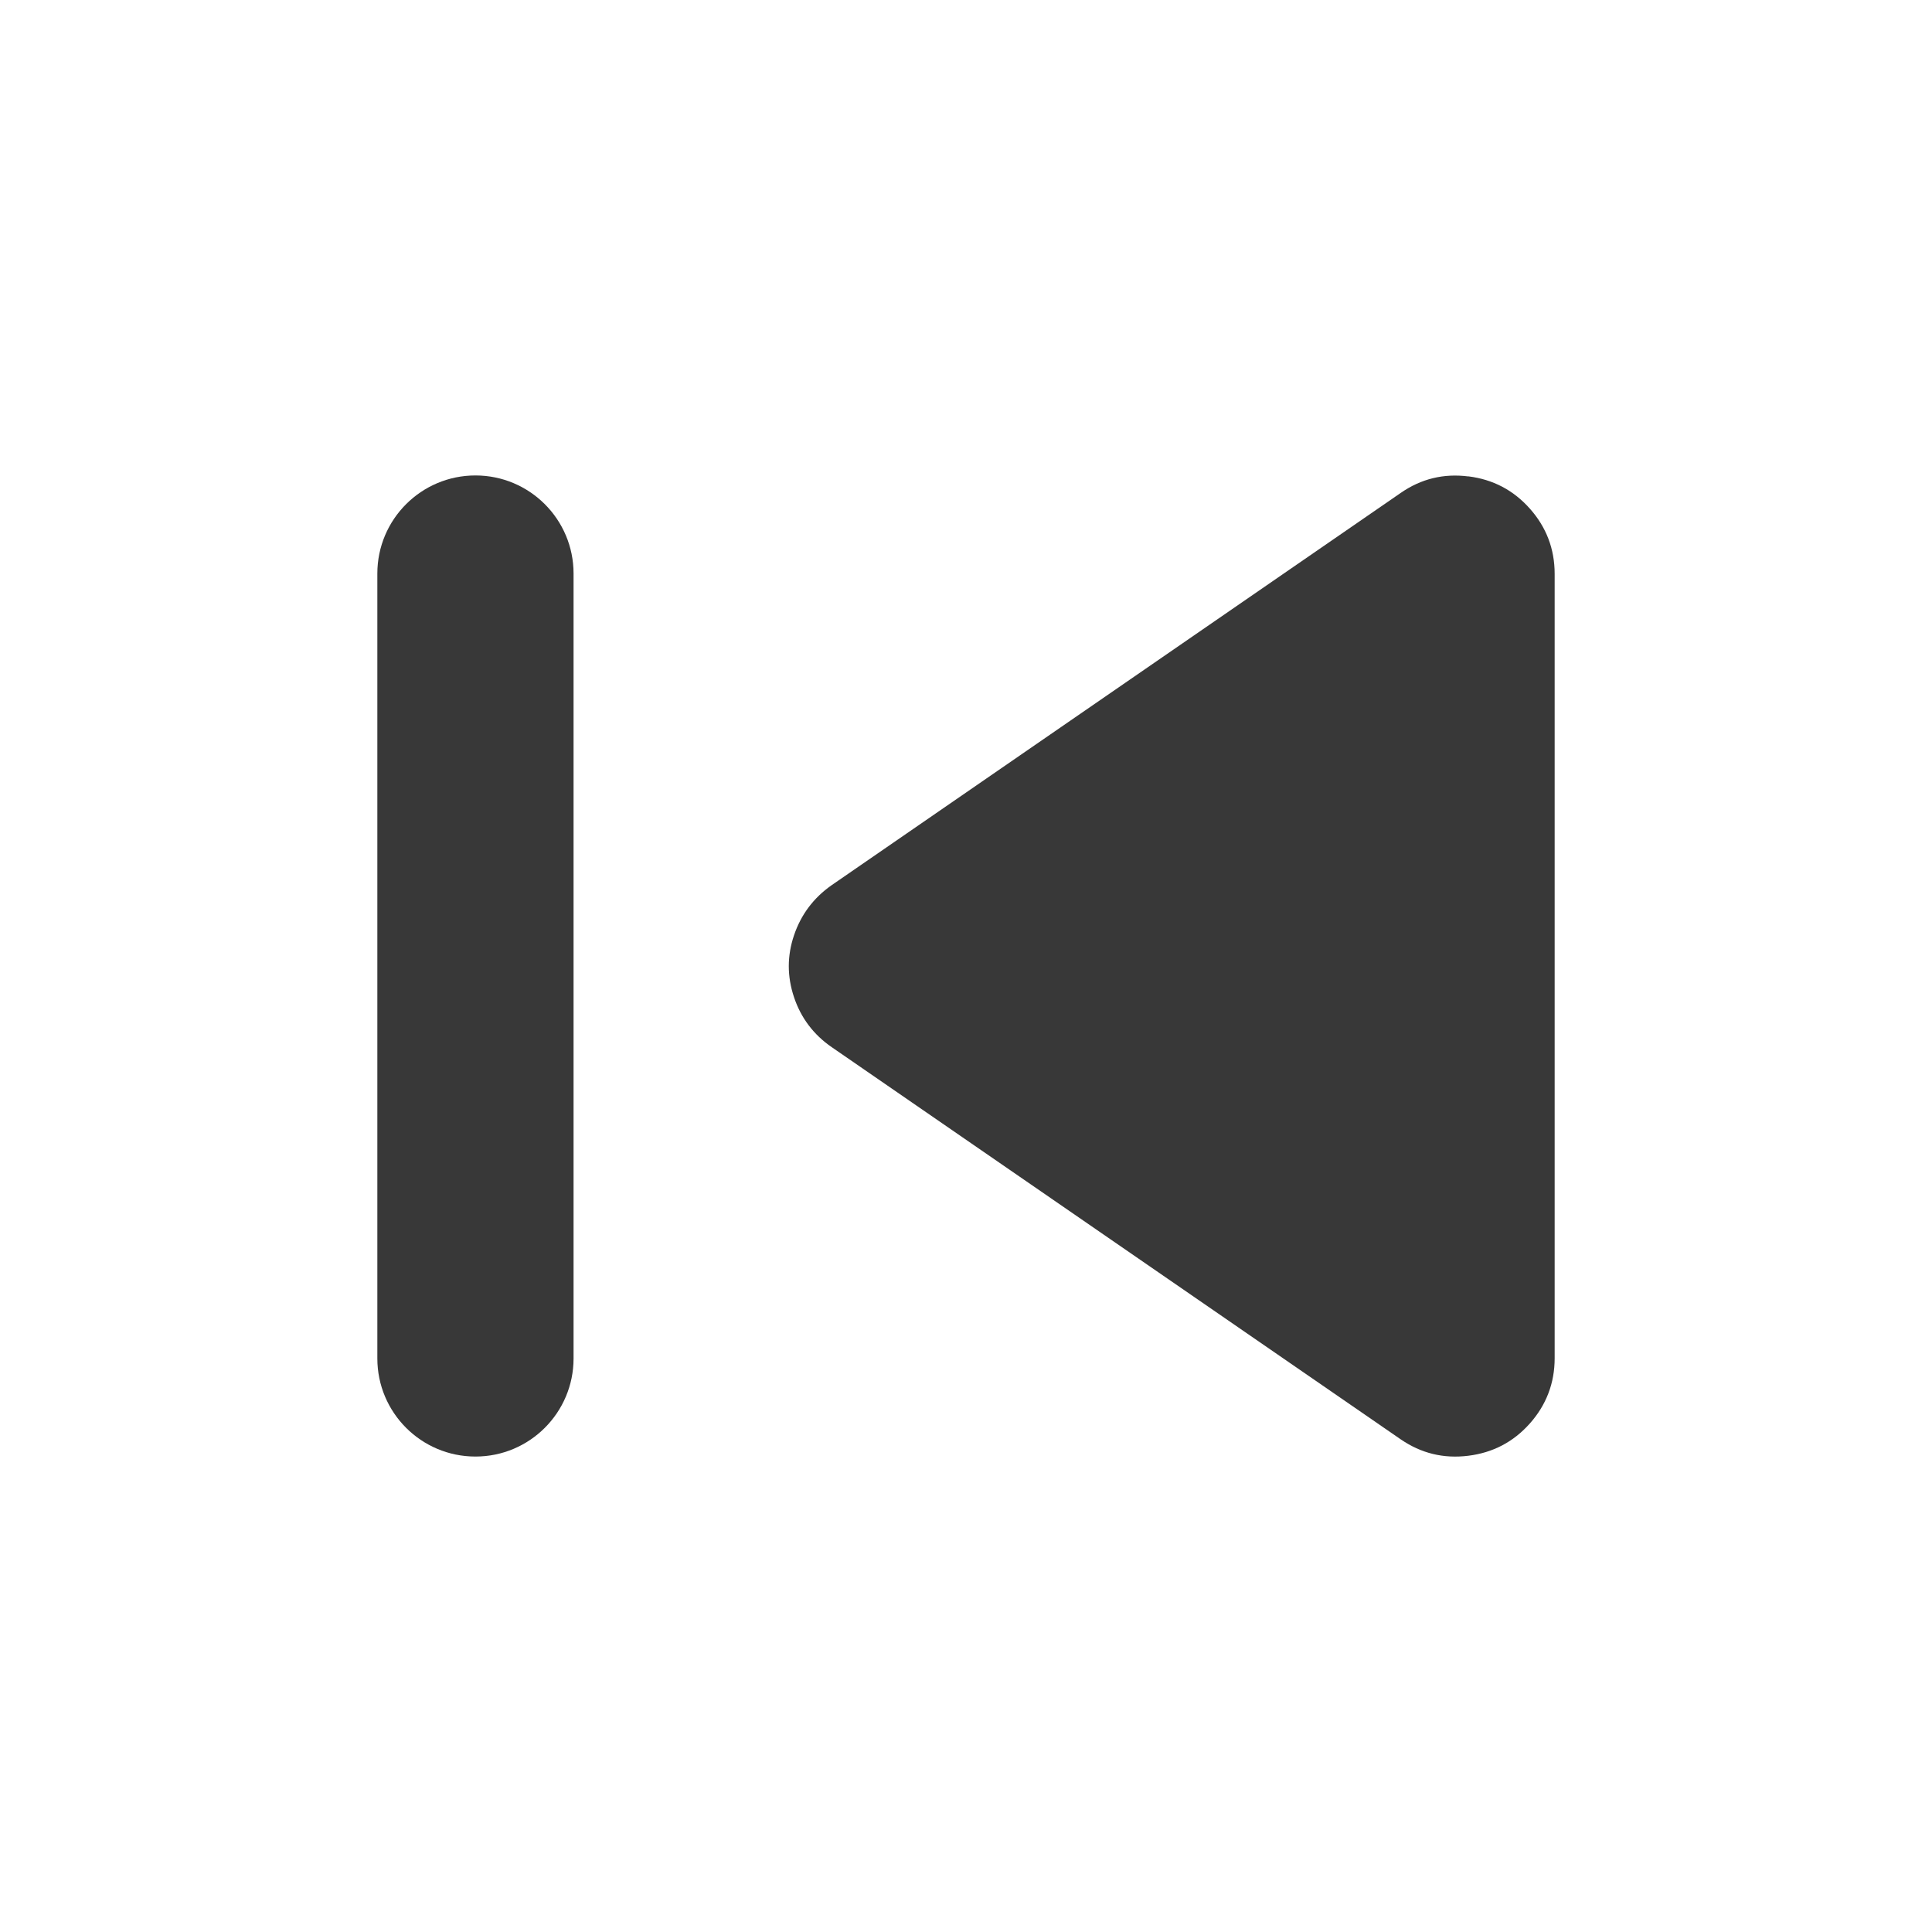
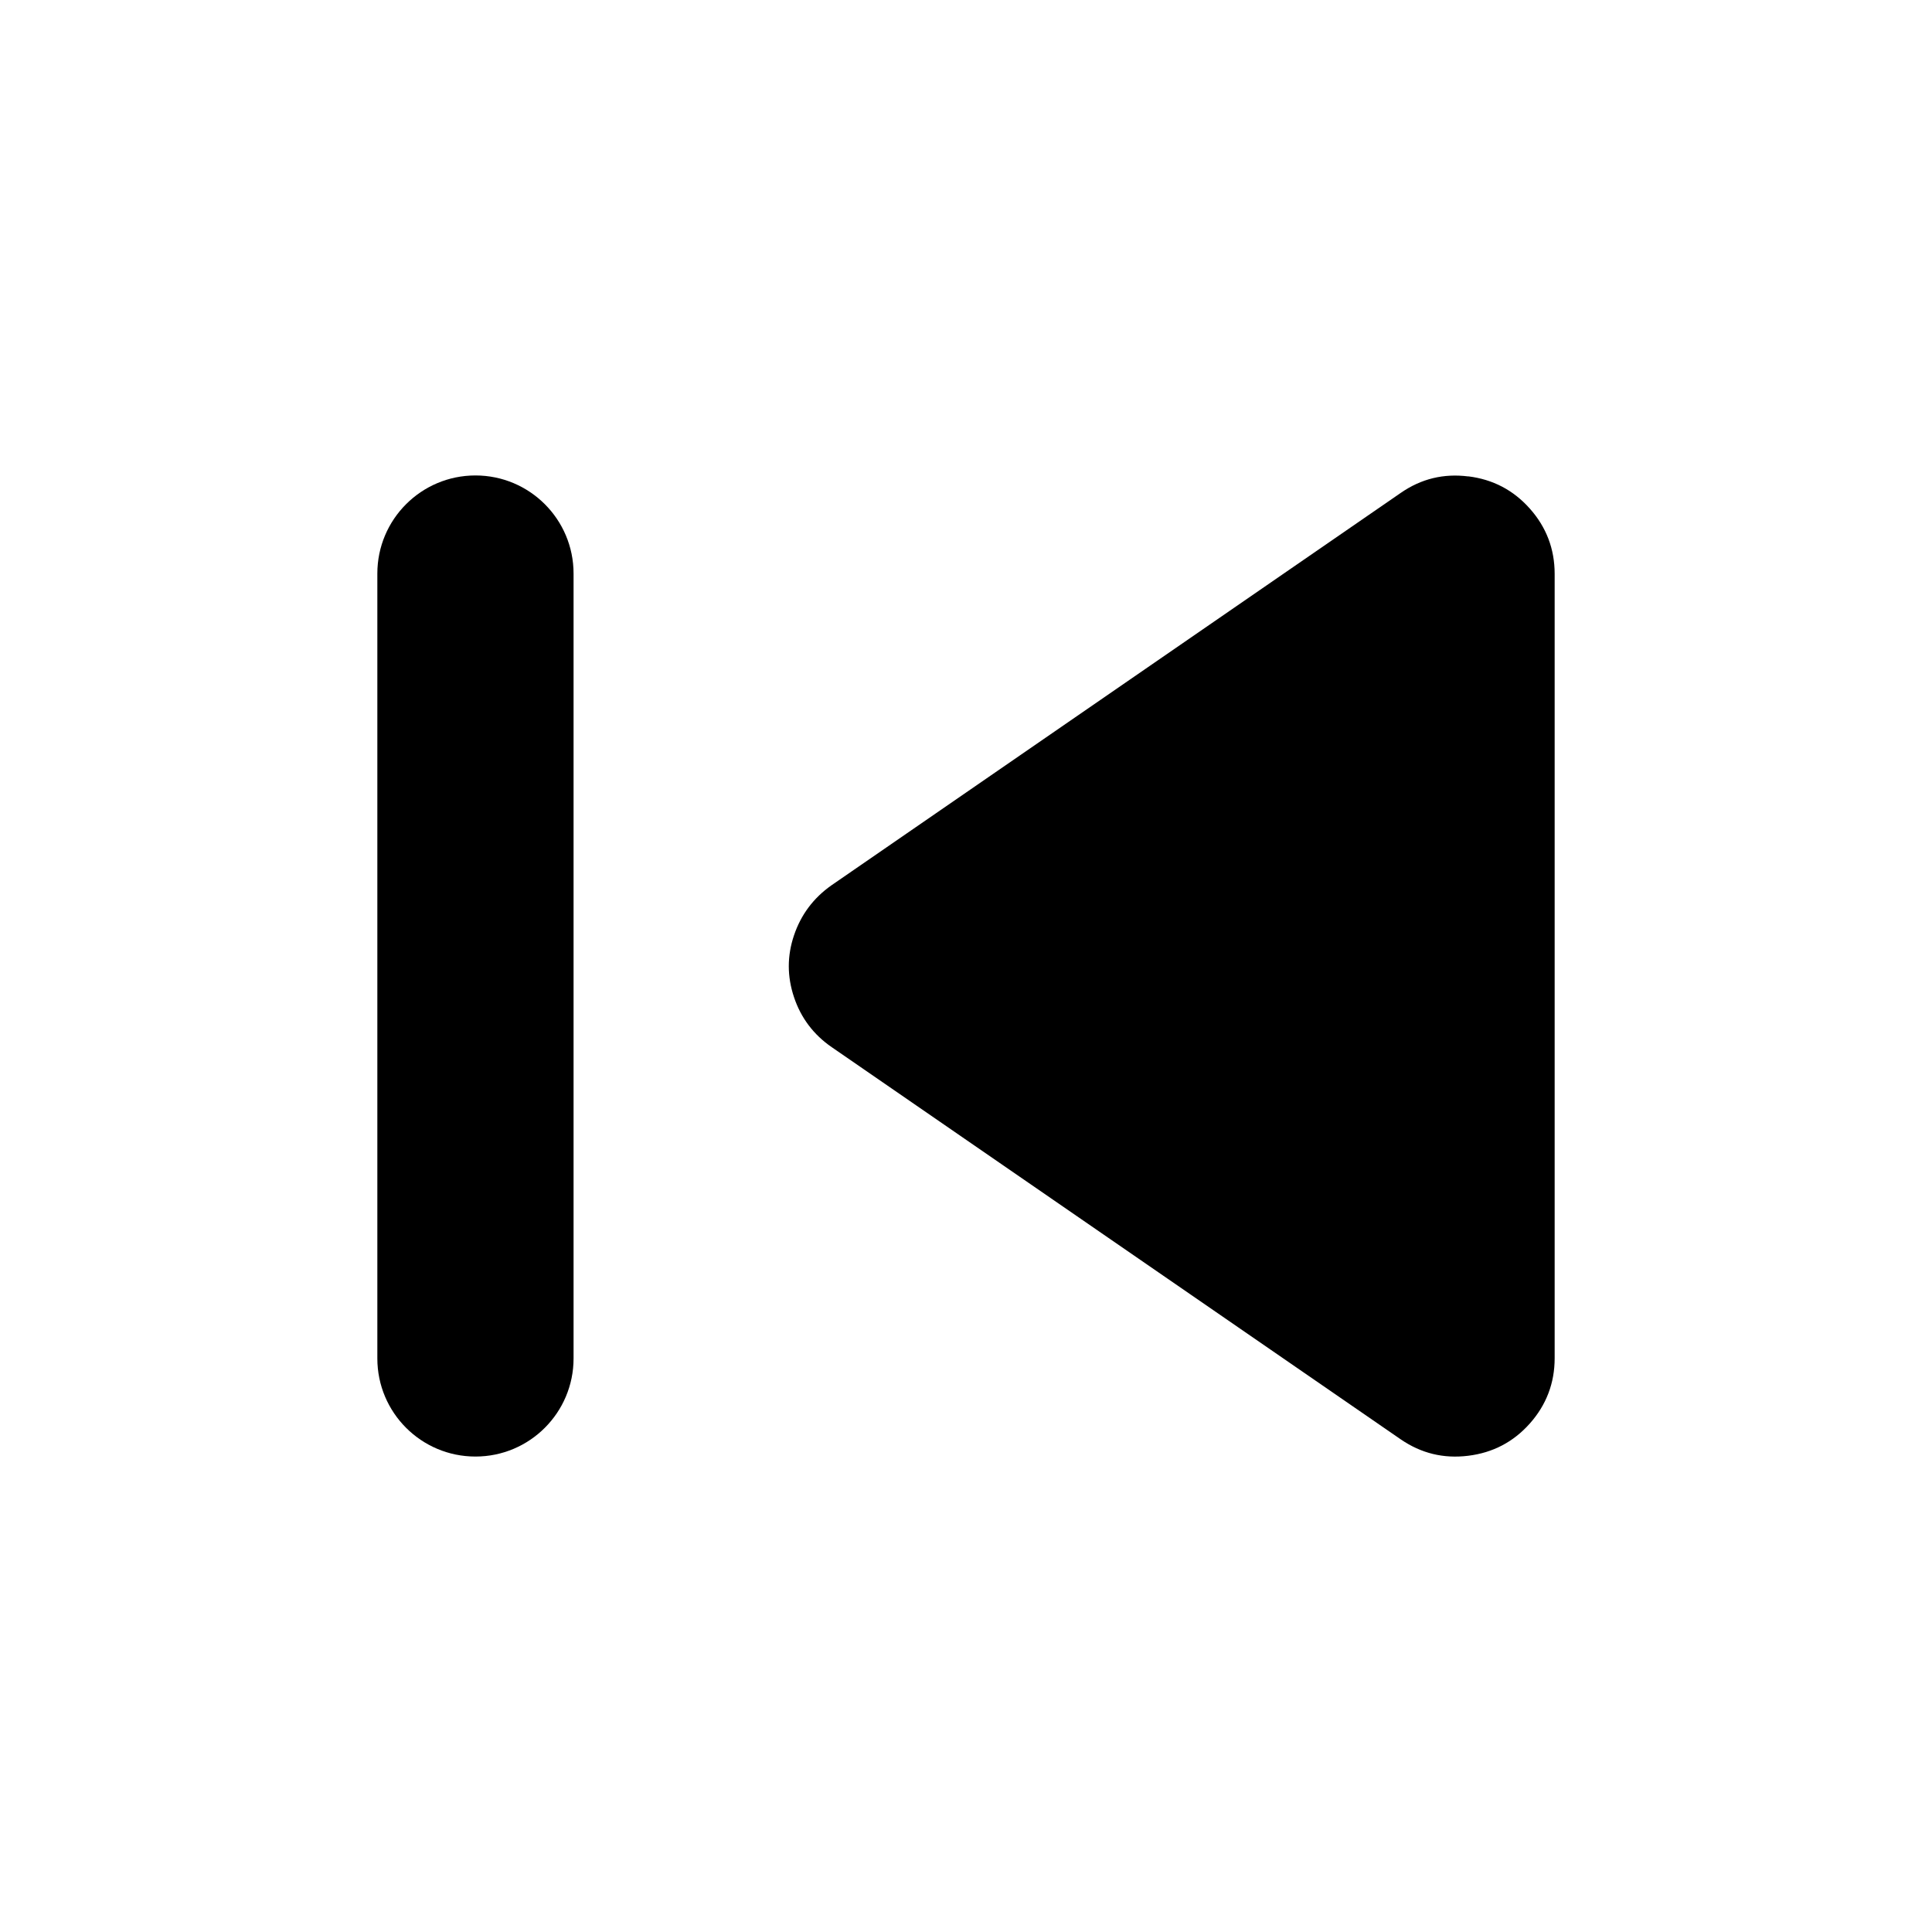
<svg xmlns="http://www.w3.org/2000/svg" width="16" height="16" enable-background="new" version="1.1">
  <g transform="matrix(0.8125 0 0 0.8125 1.5 1.5)">
-     <path d="m13.119 3.009c0.251 0.031 0.46 0.14 0.628 0.329s0.253 0.411 0.253 0.665v7.995c0 0.253-0.085 0.476-0.253 0.665-0.168 0.189-0.377 0.298-0.628 0.329-0.251 0.031-0.479-0.024-0.689-0.168l-5.799-3.997c-0.185-0.127-0.314-0.299-0.384-0.509-0.071-0.212-0.071-0.421 0-0.631 0.071-0.21 0.198-0.38 0.381-0.509l5.803-4c0.209-0.145 0.439-0.2 0.689-0.168z" fill="#383838" stroke-width="1.561" />
-     <rect x="2" y="3" width="2" height="10" rx="1" ry="1" fill="#383838" stroke-linecap="round" stroke-linejoin="round" stroke-width="1.416" />
+     <path d="m13.119 3.009c0.251 0.031 0.46 0.14 0.628 0.329s0.253 0.411 0.253 0.665v7.995c0 0.253-0.085 0.476-0.253 0.665-0.168 0.189-0.377 0.298-0.628 0.329-0.251 0.031-0.479-0.024-0.689-0.168l-5.799-3.997c-0.185-0.127-0.314-0.299-0.384-0.509-0.071-0.212-0.071-0.421 0-0.631 0.071-0.21 0.198-0.38 0.381-0.509l5.803-4c0.209-0.145 0.439-0.2 0.689-0.168z" fill="#000000" stroke-width="1.561" />
+     <rect x="2" y="3" width="2" height="10" rx="1" ry="1" fill="#000000" stroke-linecap="round" stroke-linejoin="round" stroke-width="1.416" />
  </g>
</svg>
